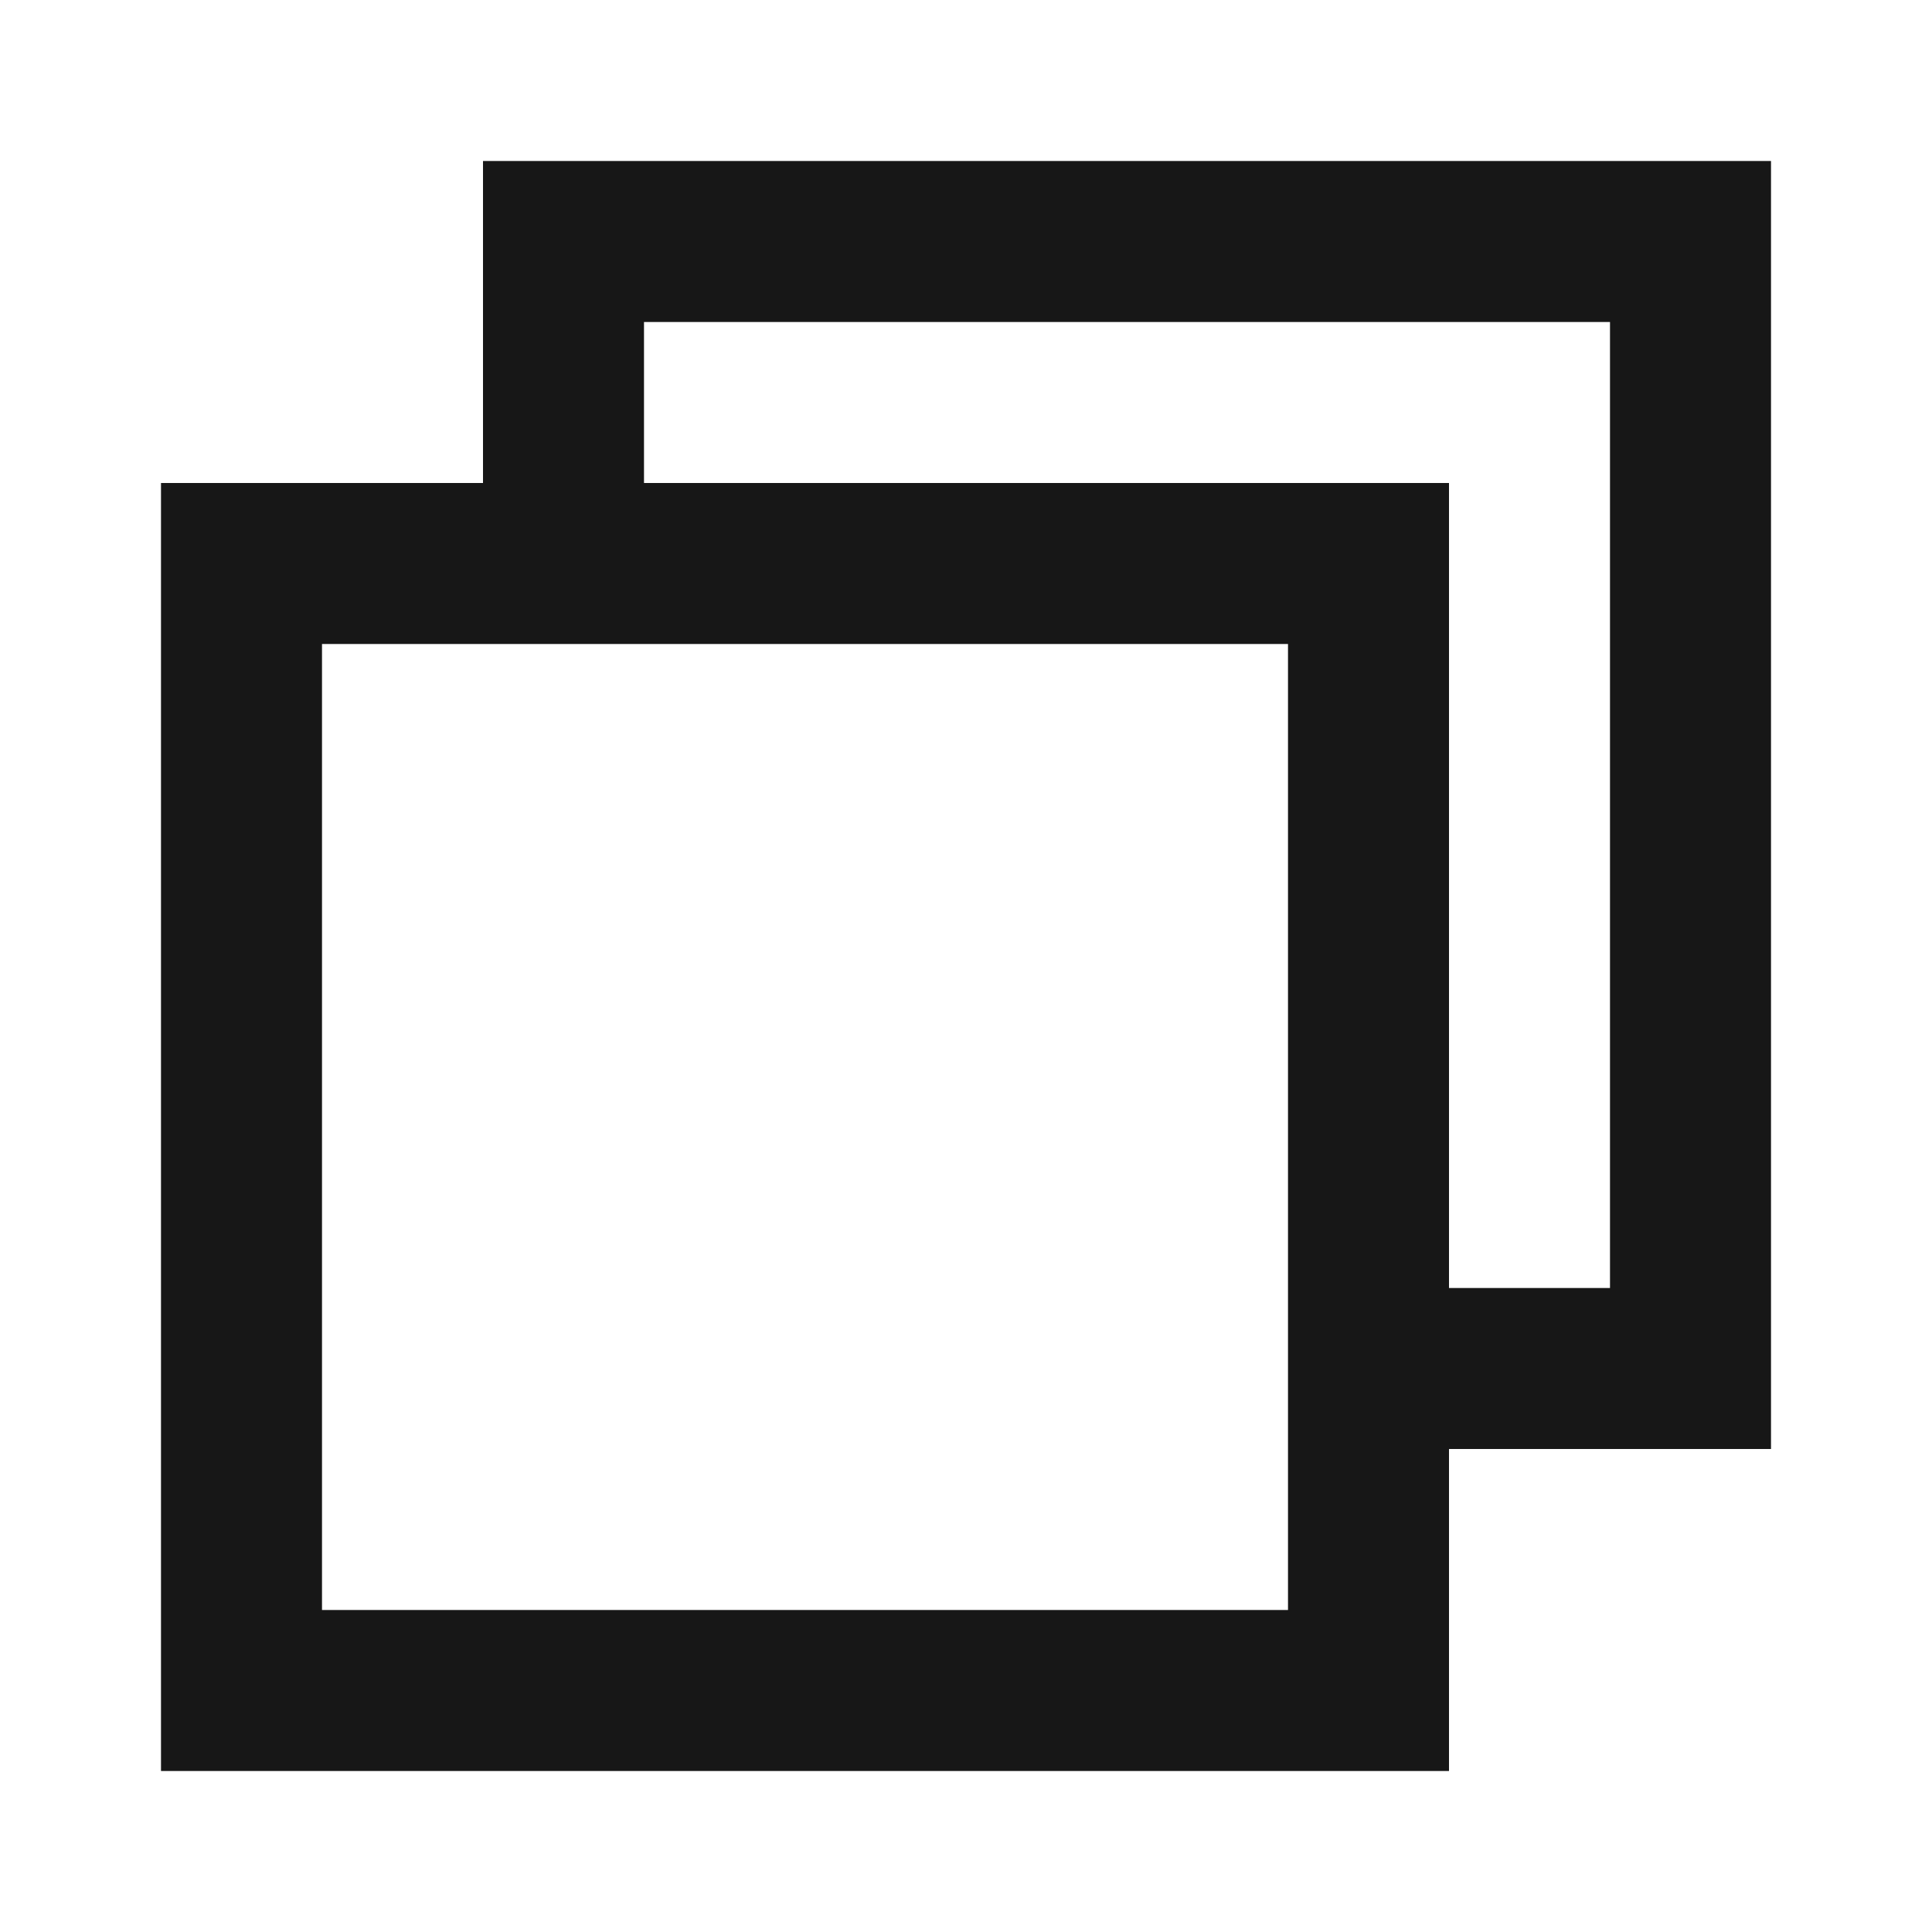
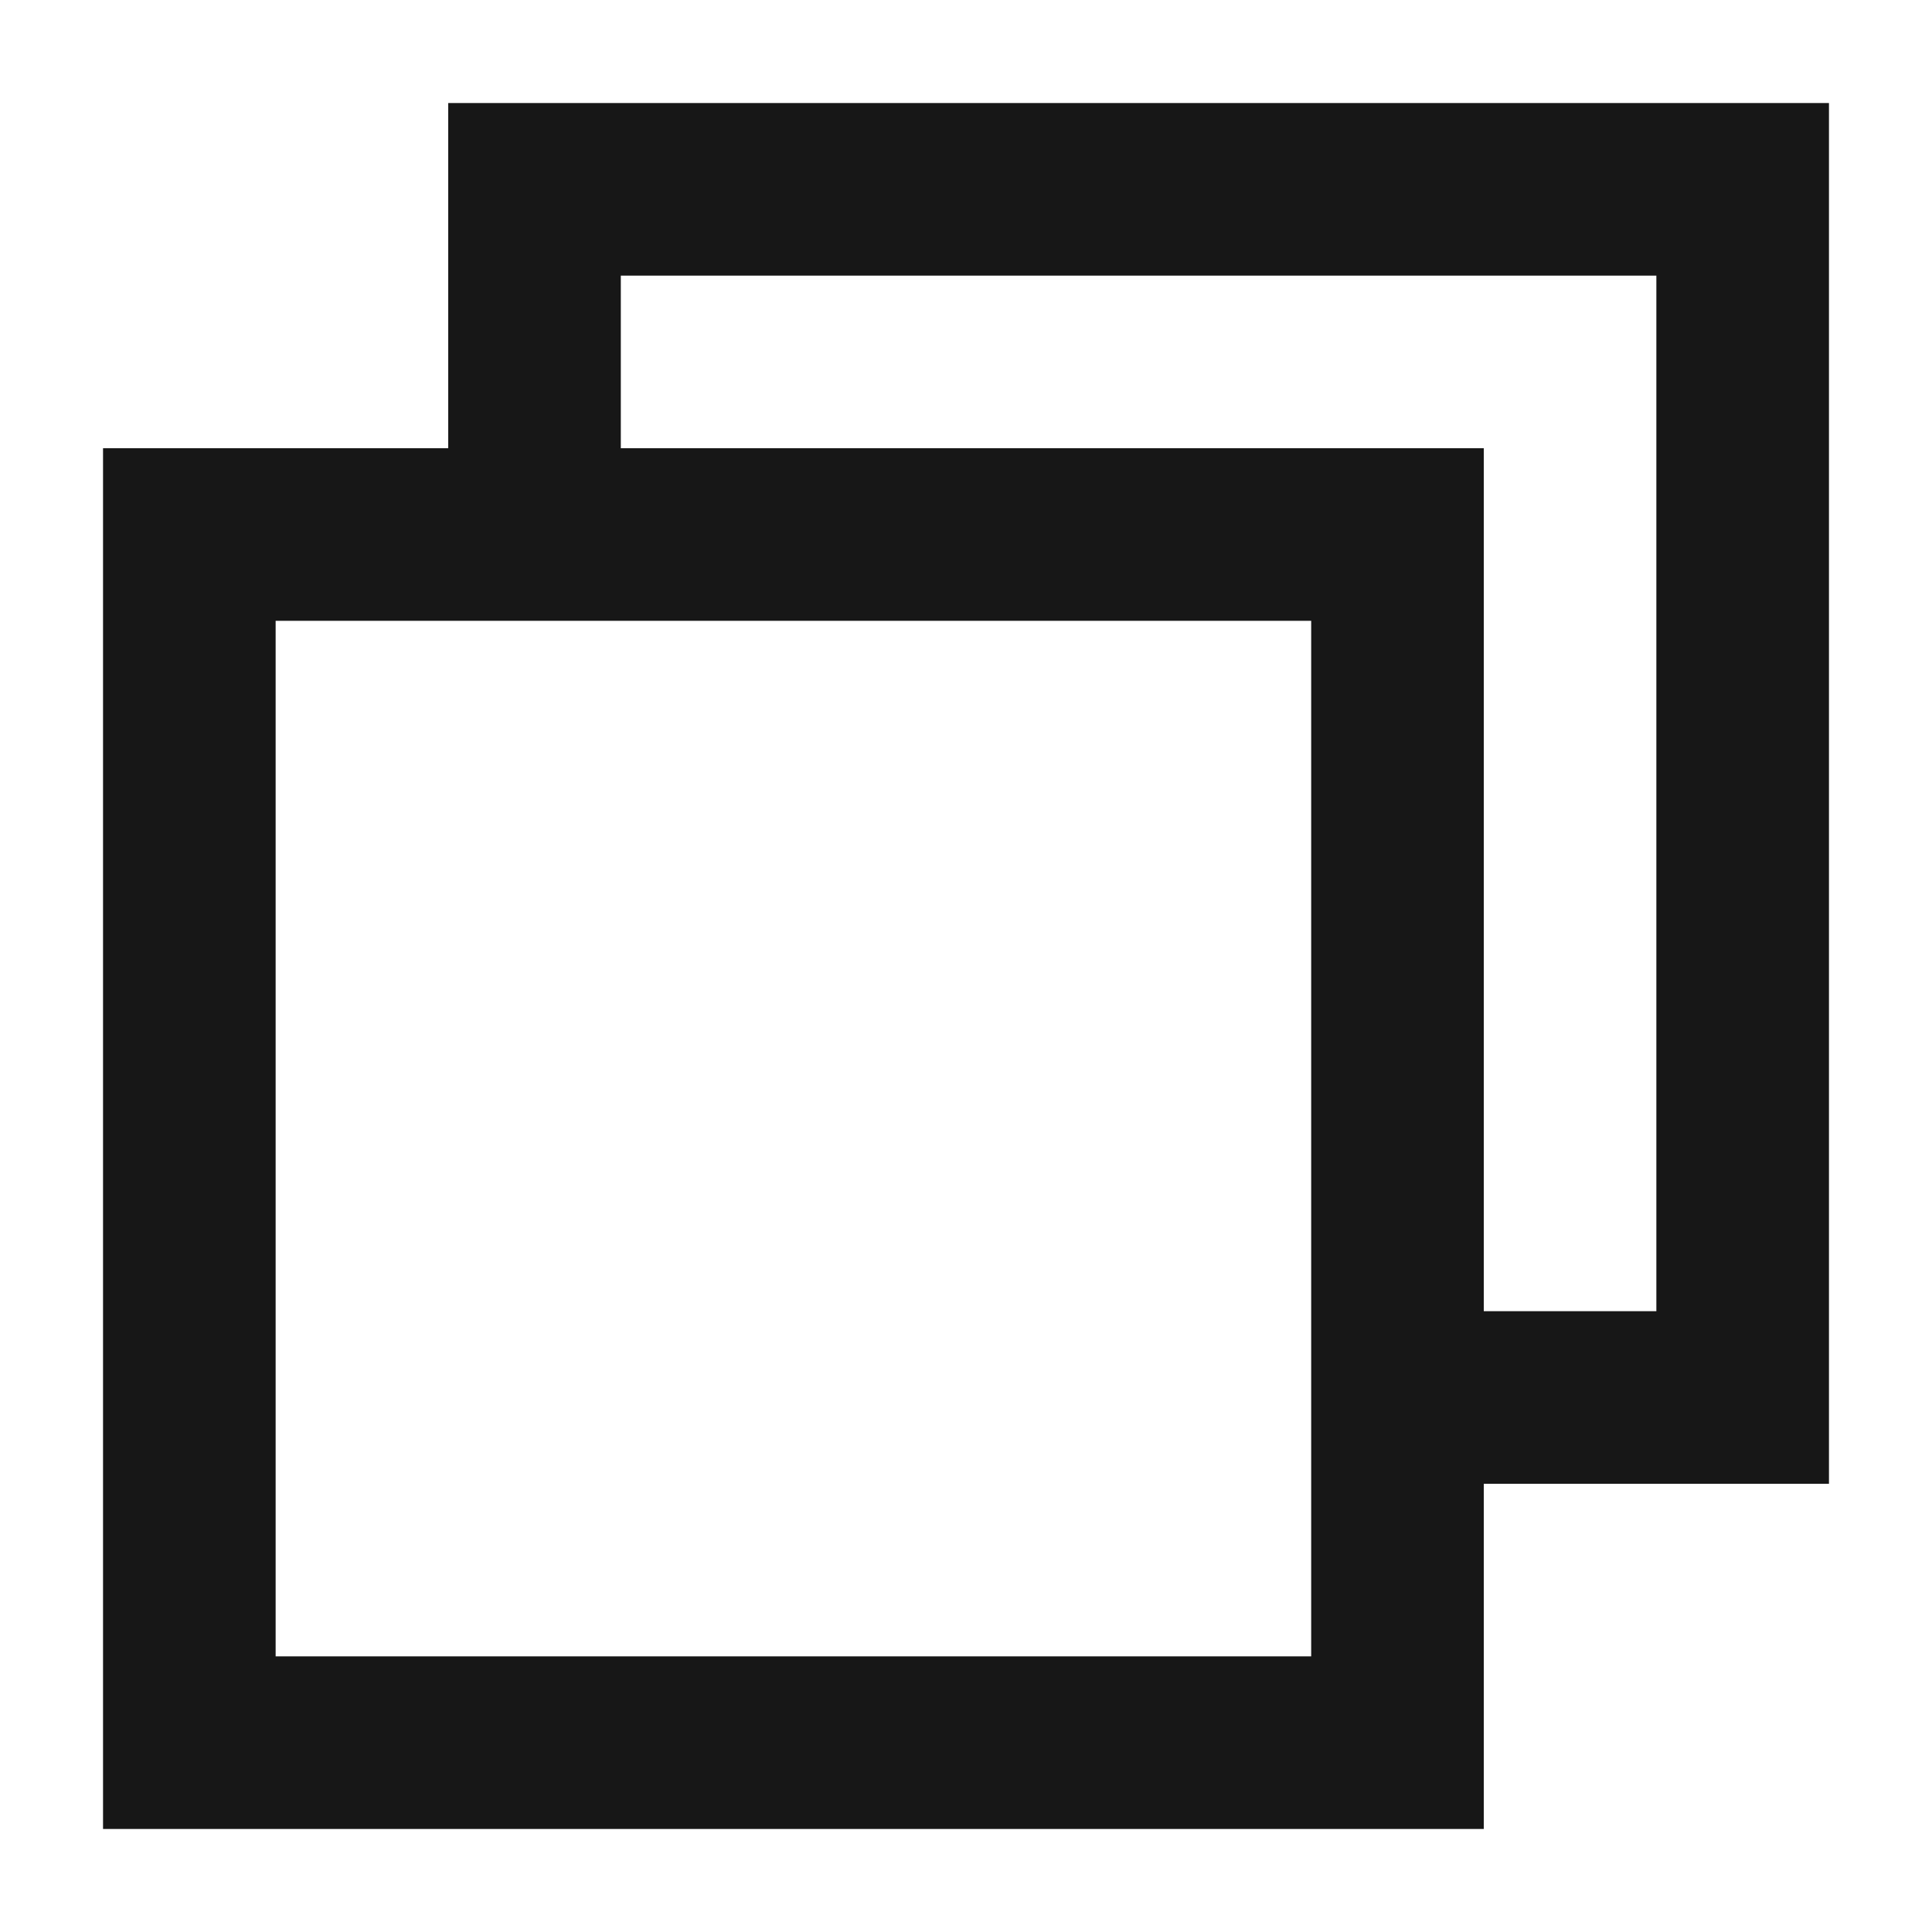
- <svg xmlns="http://www.w3.org/2000/svg" version="1.2" baseProfile="tiny-ps" viewBox="0 0 300 300" width="12" height="12">
+ <svg xmlns="http://www.w3.org/2000/svg" version="1.2" baseProfile="tiny-ps" viewBox="0 0 300 300" width="300" height="300">
  <style>
		tspan { white-space:pre }
		.shp0 { fill: #171717 } 
	</style>
-   <path id="Path 0" fill-rule="evenodd" class="shp0" d="M25 75L75 75L75 25L275 25L275 225L225 225L225 275L25 275L25 75ZM225 75L225 200L250 200L250 50L100 50L100 75L225 75ZM50 250L200 250L200 100L50 100L50 250Z" />
+   <path id="Path 0" fill-rule="evenodd" class="shp0" d="M16 69.6L69.6 69.6L69.6 16L284 16L284 230.4L230.4 230.4L230.4 284L16 284L16 69.6ZM230.4 69.6L230.4 203.6L257.2 203.6L257.2 42.8L96.4 42.8L96.4 69.6L230.4 69.6ZM42.8 257.2L203.6 257.2L203.6 96.4L42.8 96.4L42.8 257.2Z" />
</svg>
